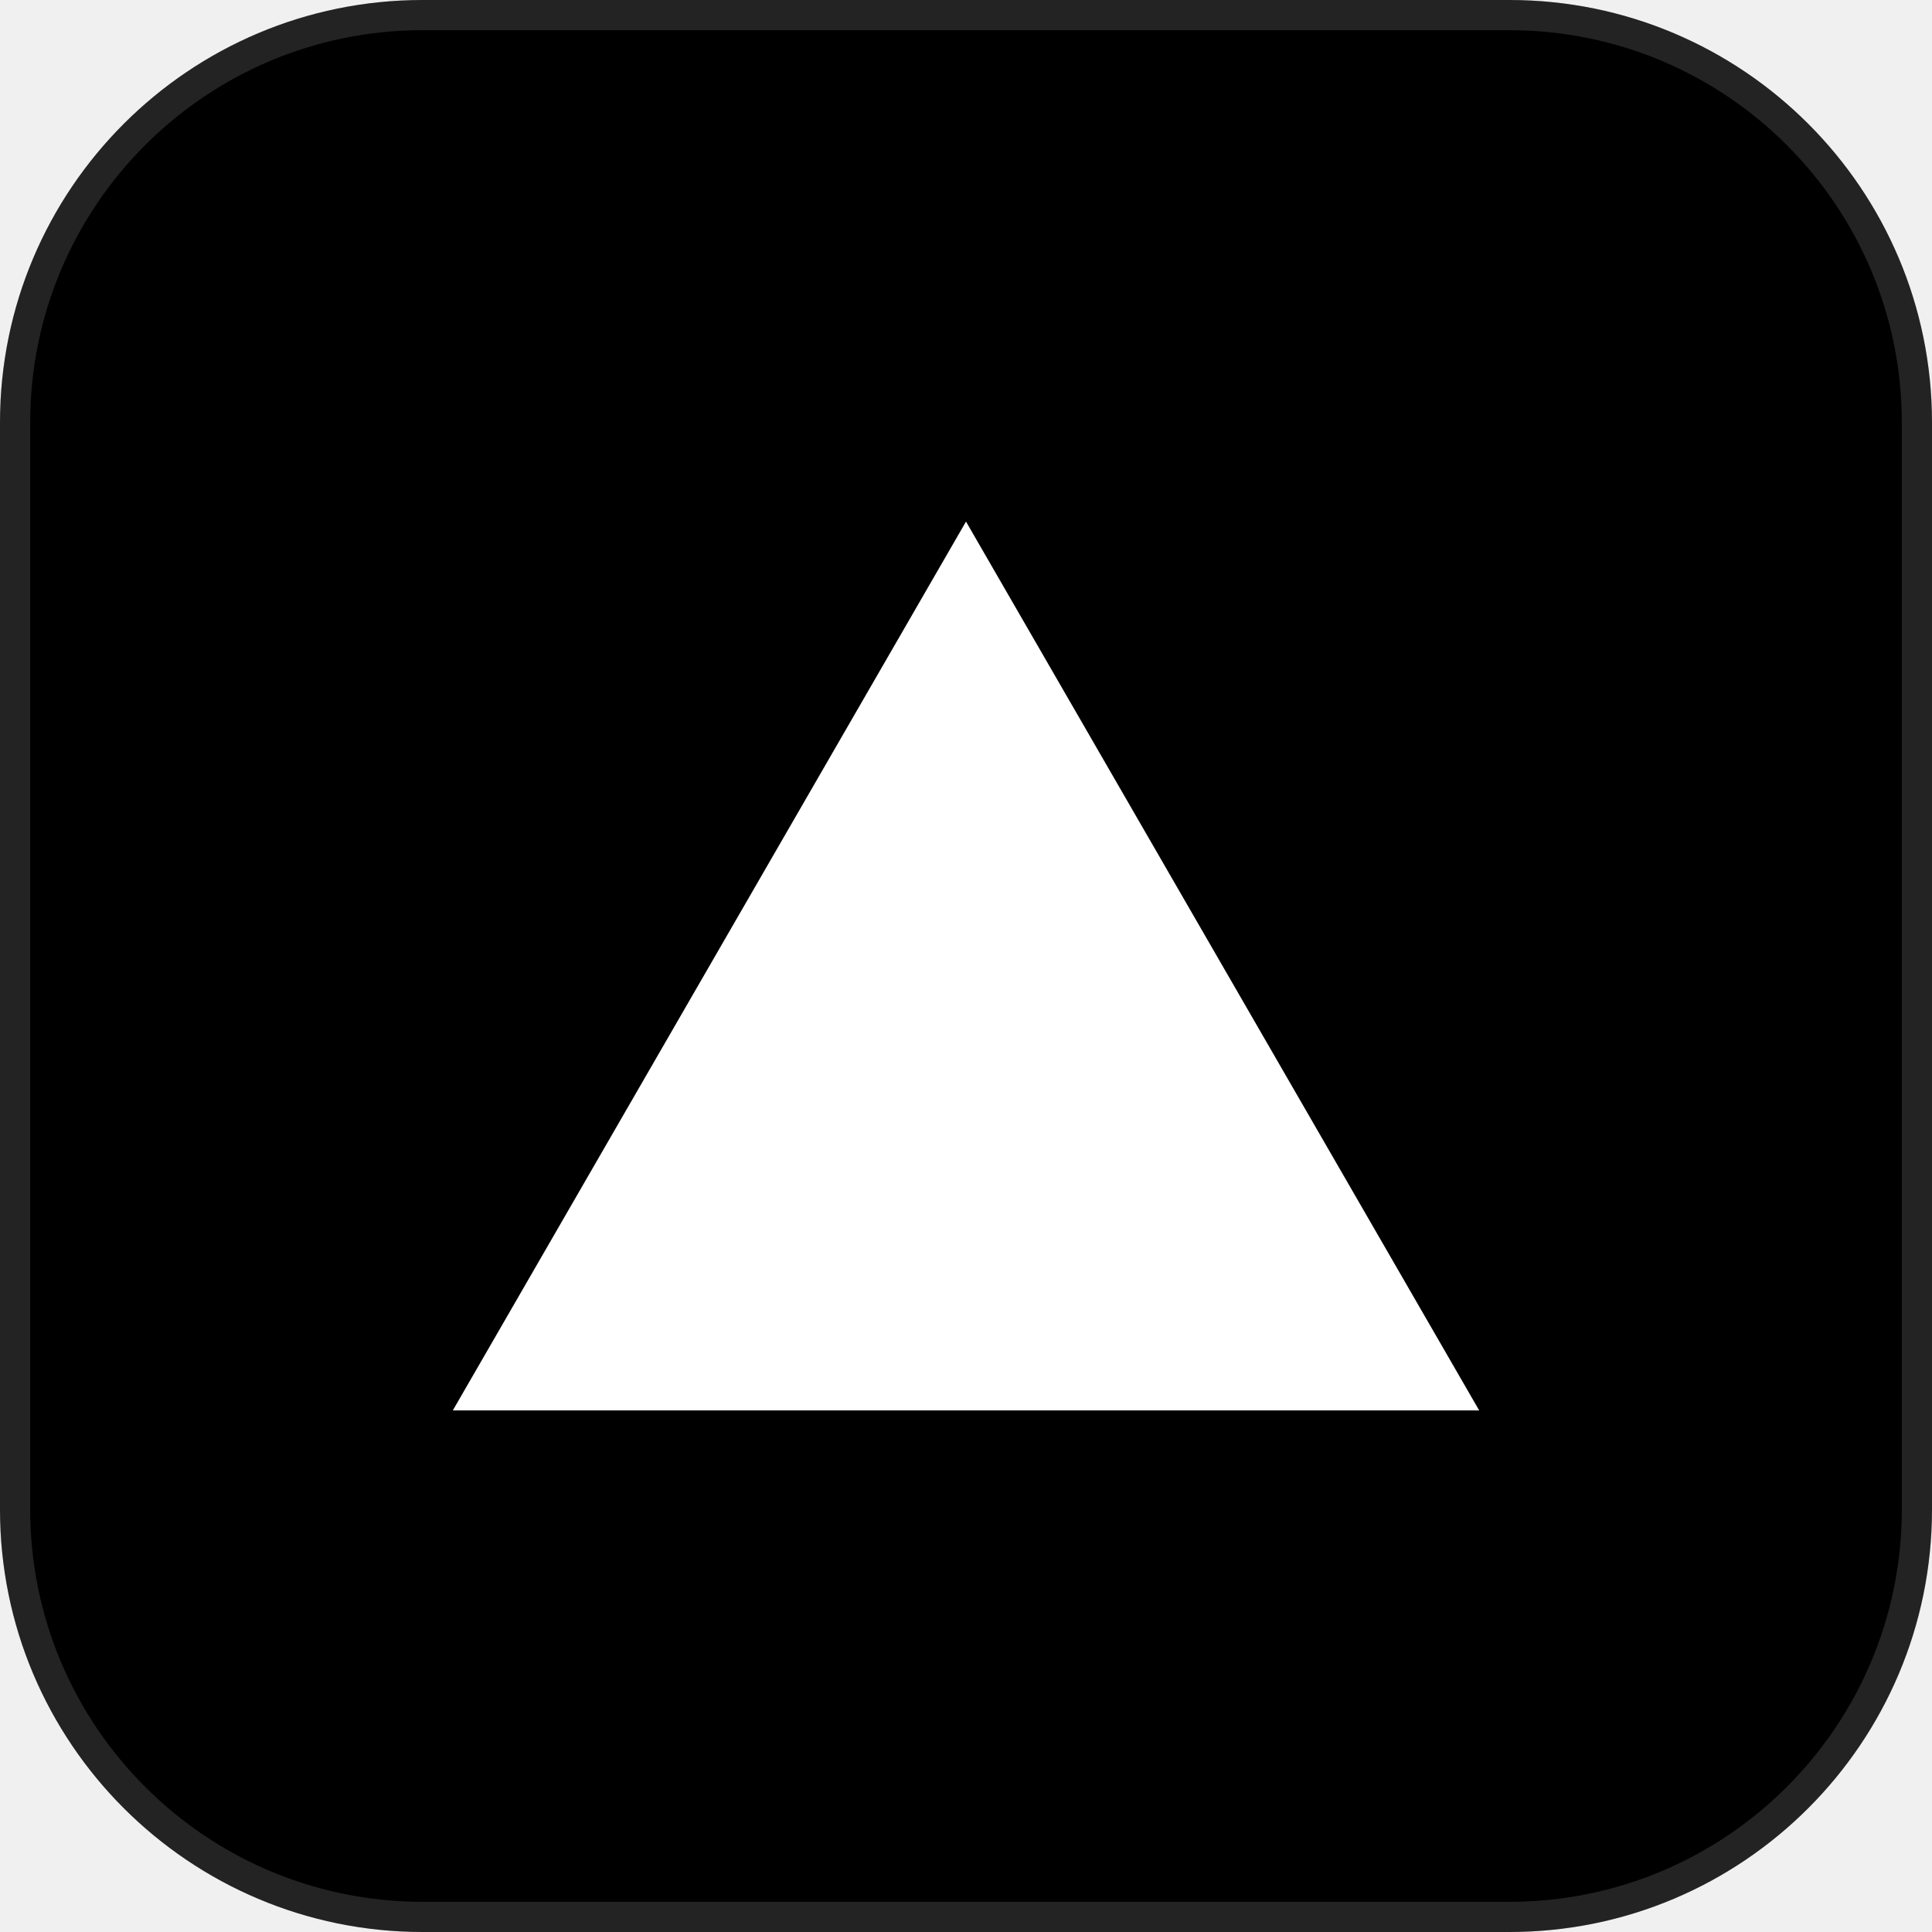
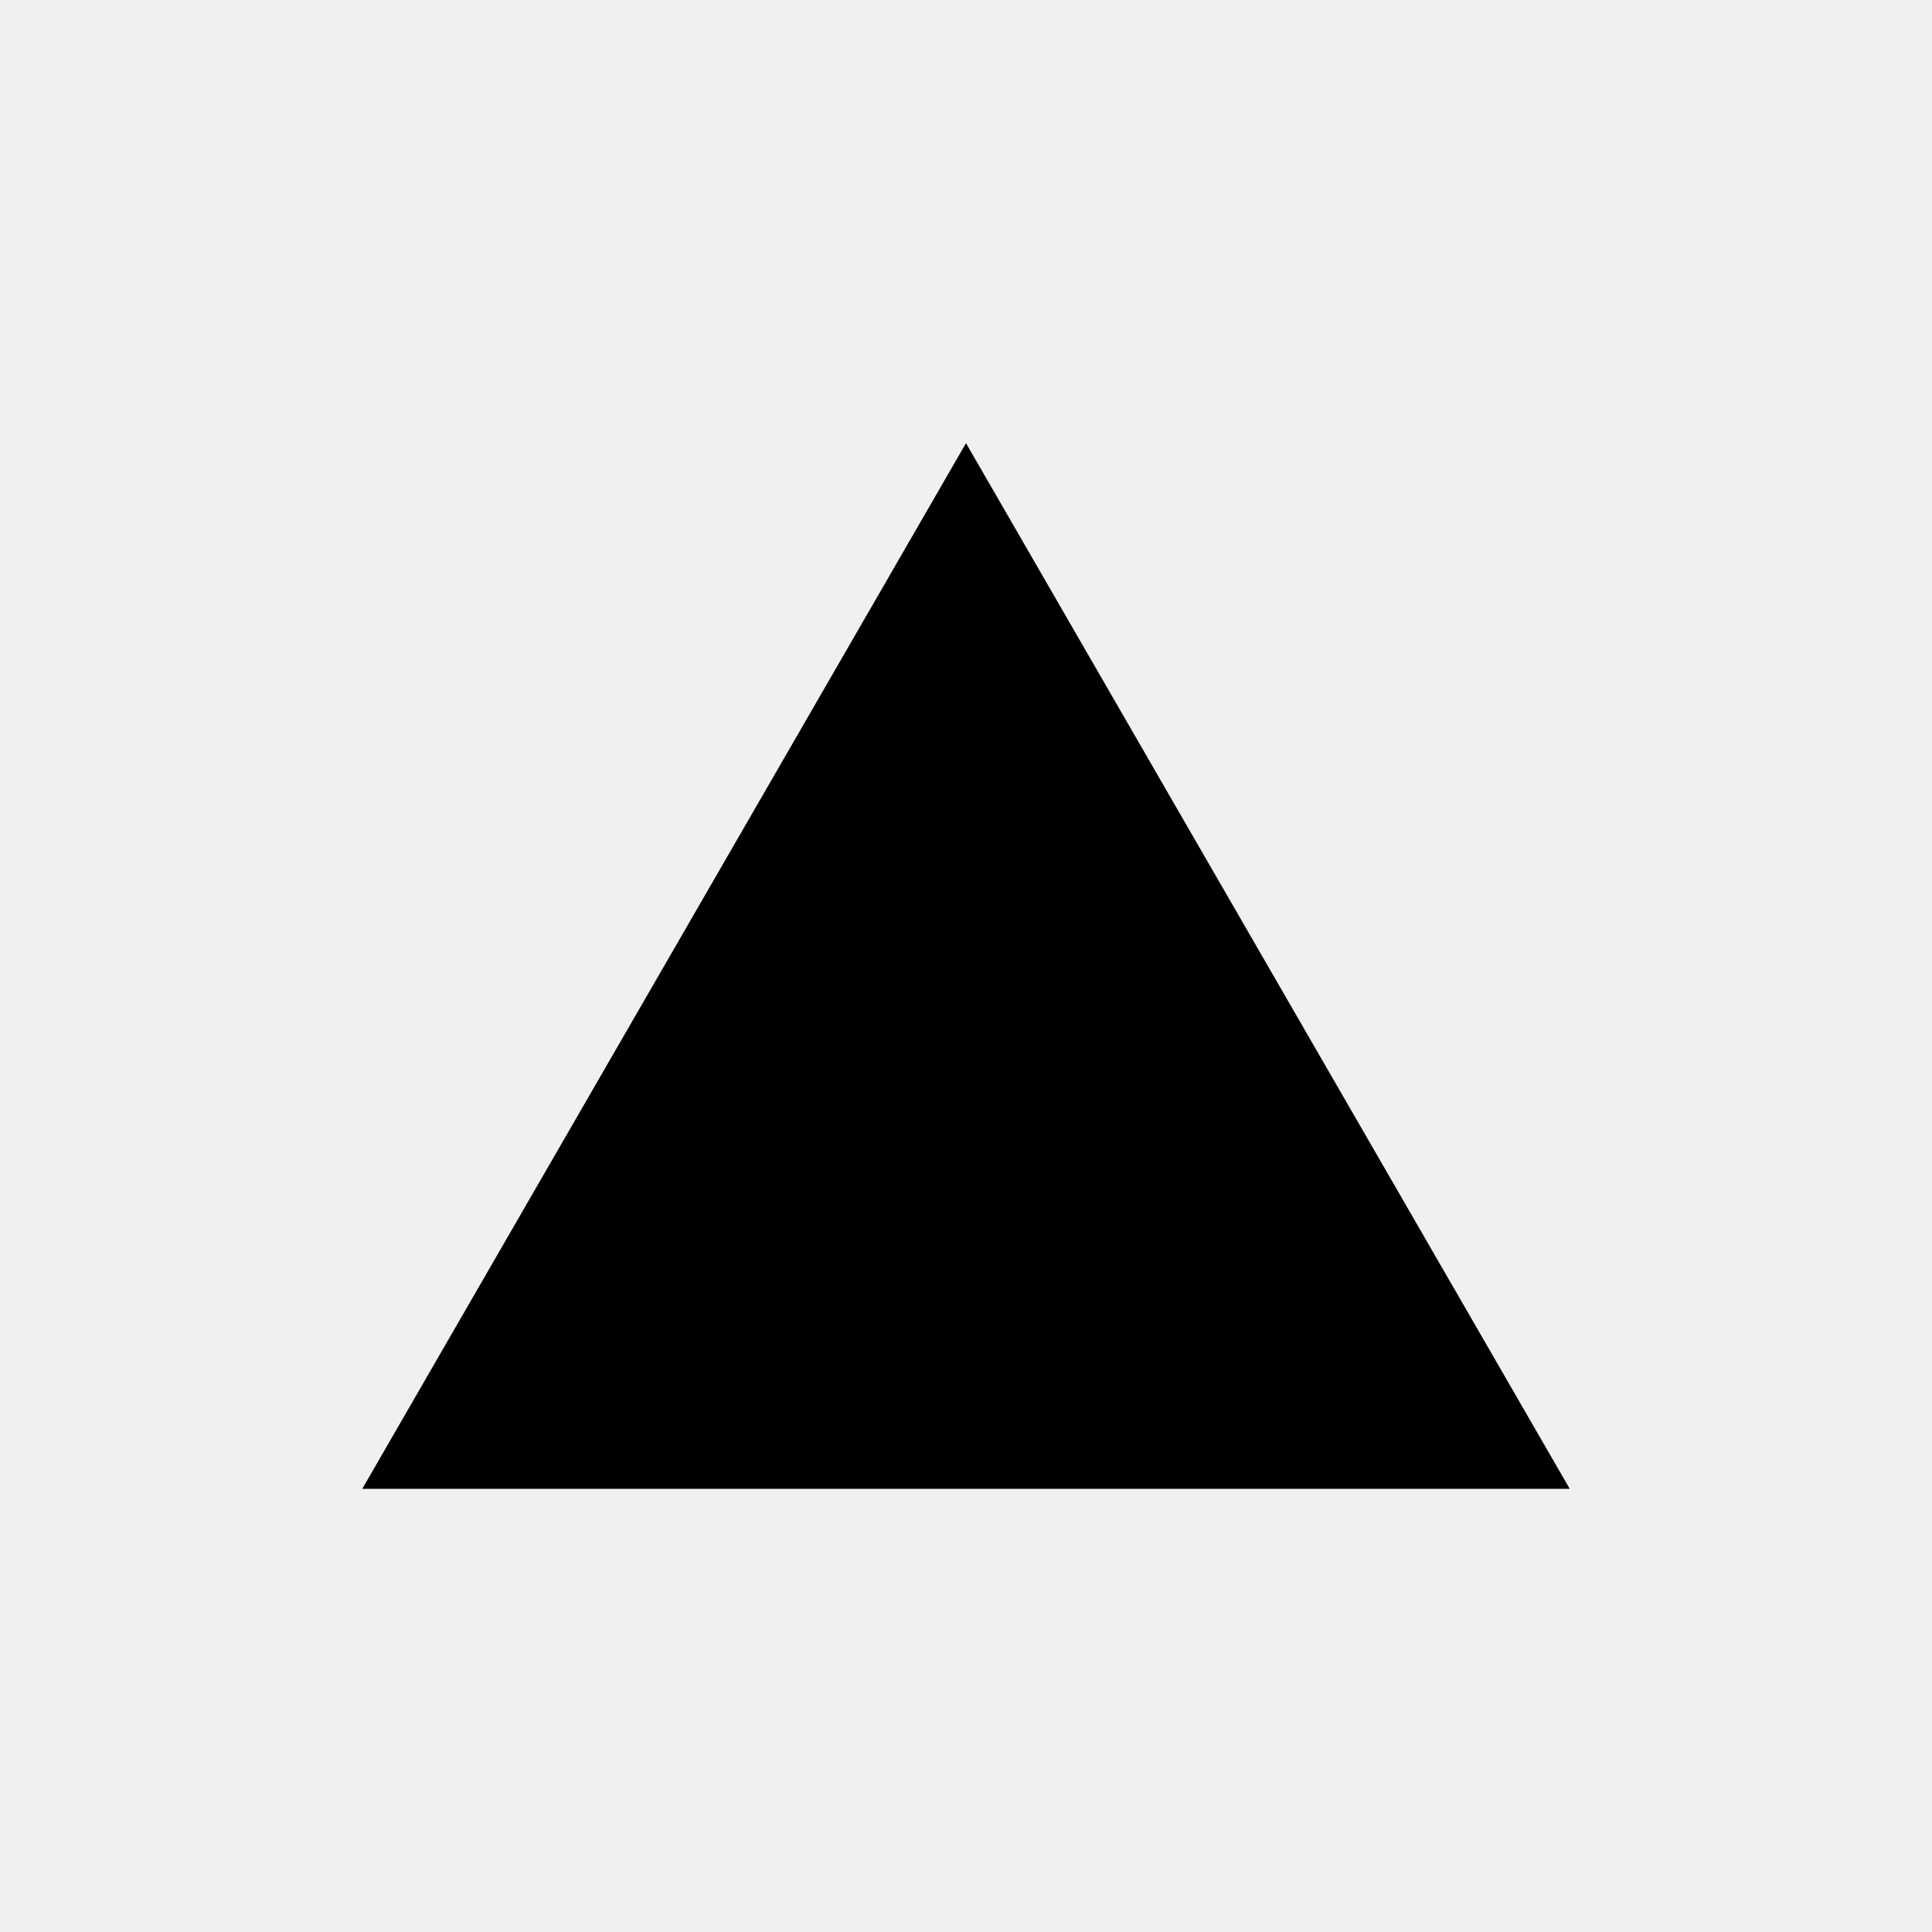
<svg xmlns="http://www.w3.org/2000/svg" width="64" height="64" viewBox="0 0 64 64" fill="none">
-   <rect width="64" height="64" rx="14" fill="#000000" />
-   <rect x=".5" y=".5" width="63" height="63" rx="13.5" stroke="#FFFFFF" stroke-opacity=".14" />
-   <g transform="translate(15 15) scale(1.416667)">
-     <path d="m12 1.608 12 20.784H0Z" fill="#FFFFFF" />
+   <g transform="translate(12 12) scale(1.666667)">
+     <path d="m12 1.608 12 20.784H0Z" fill="#000000" />
  </g>
</svg>
